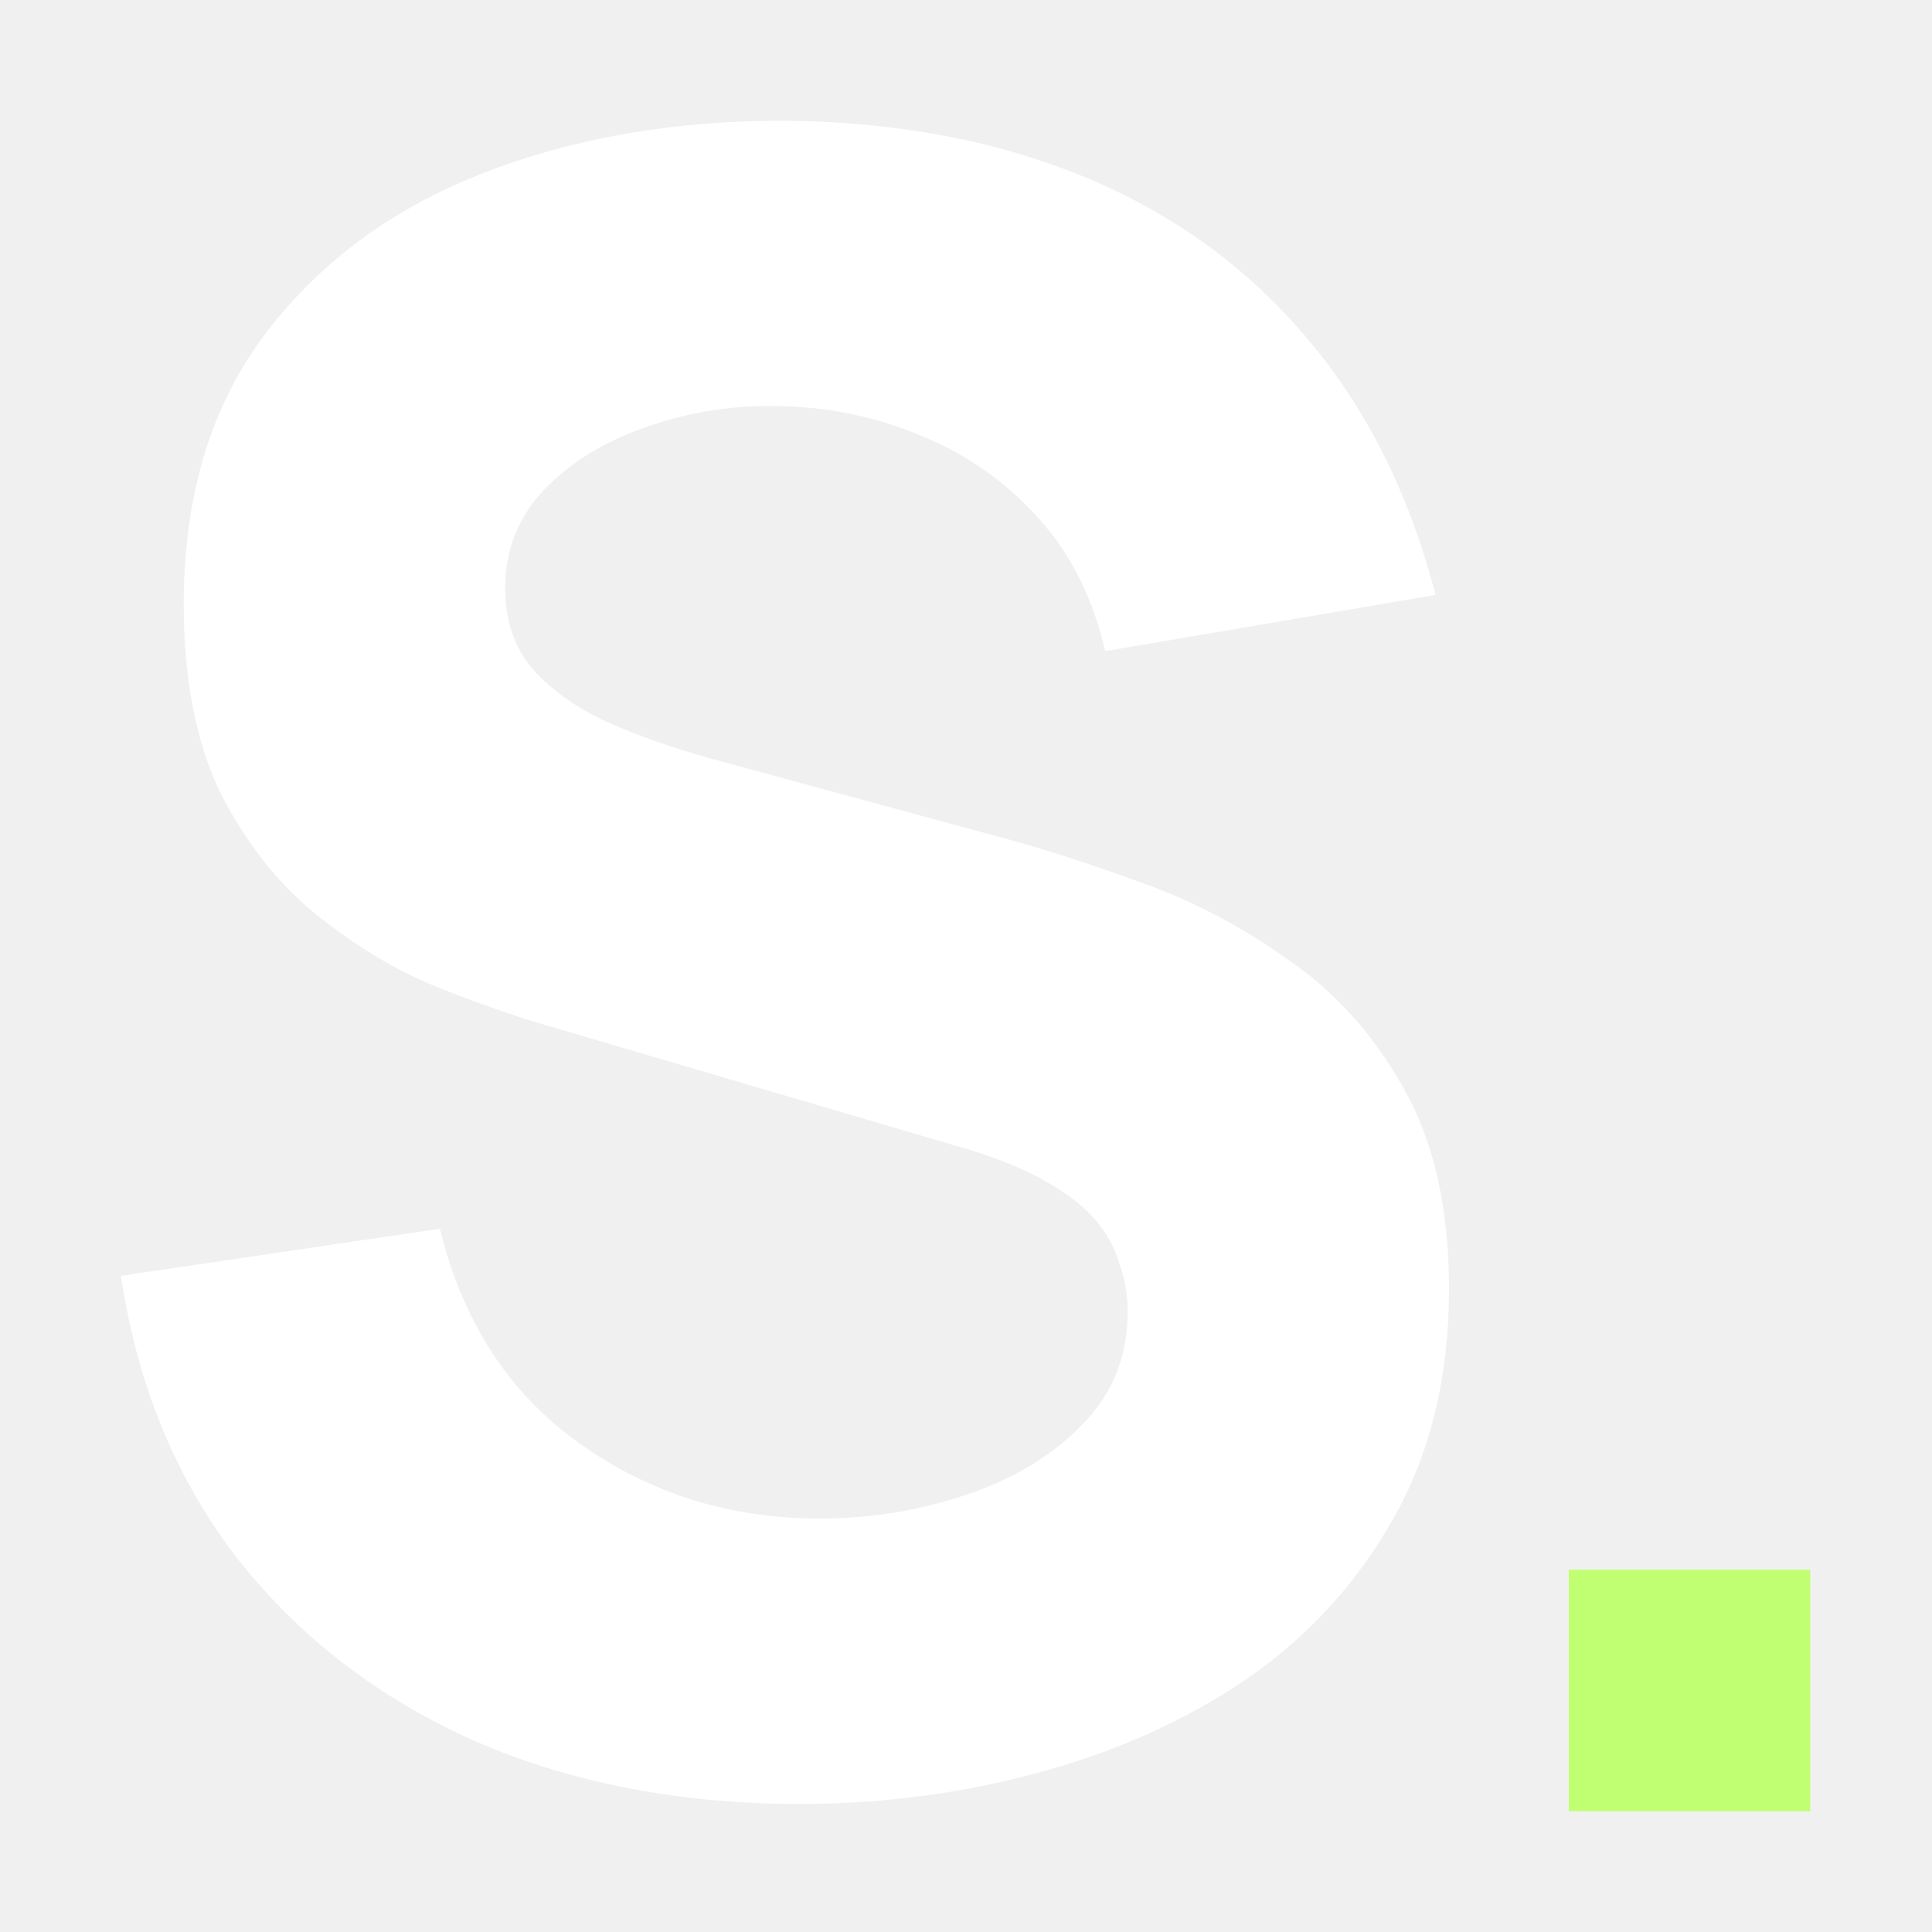
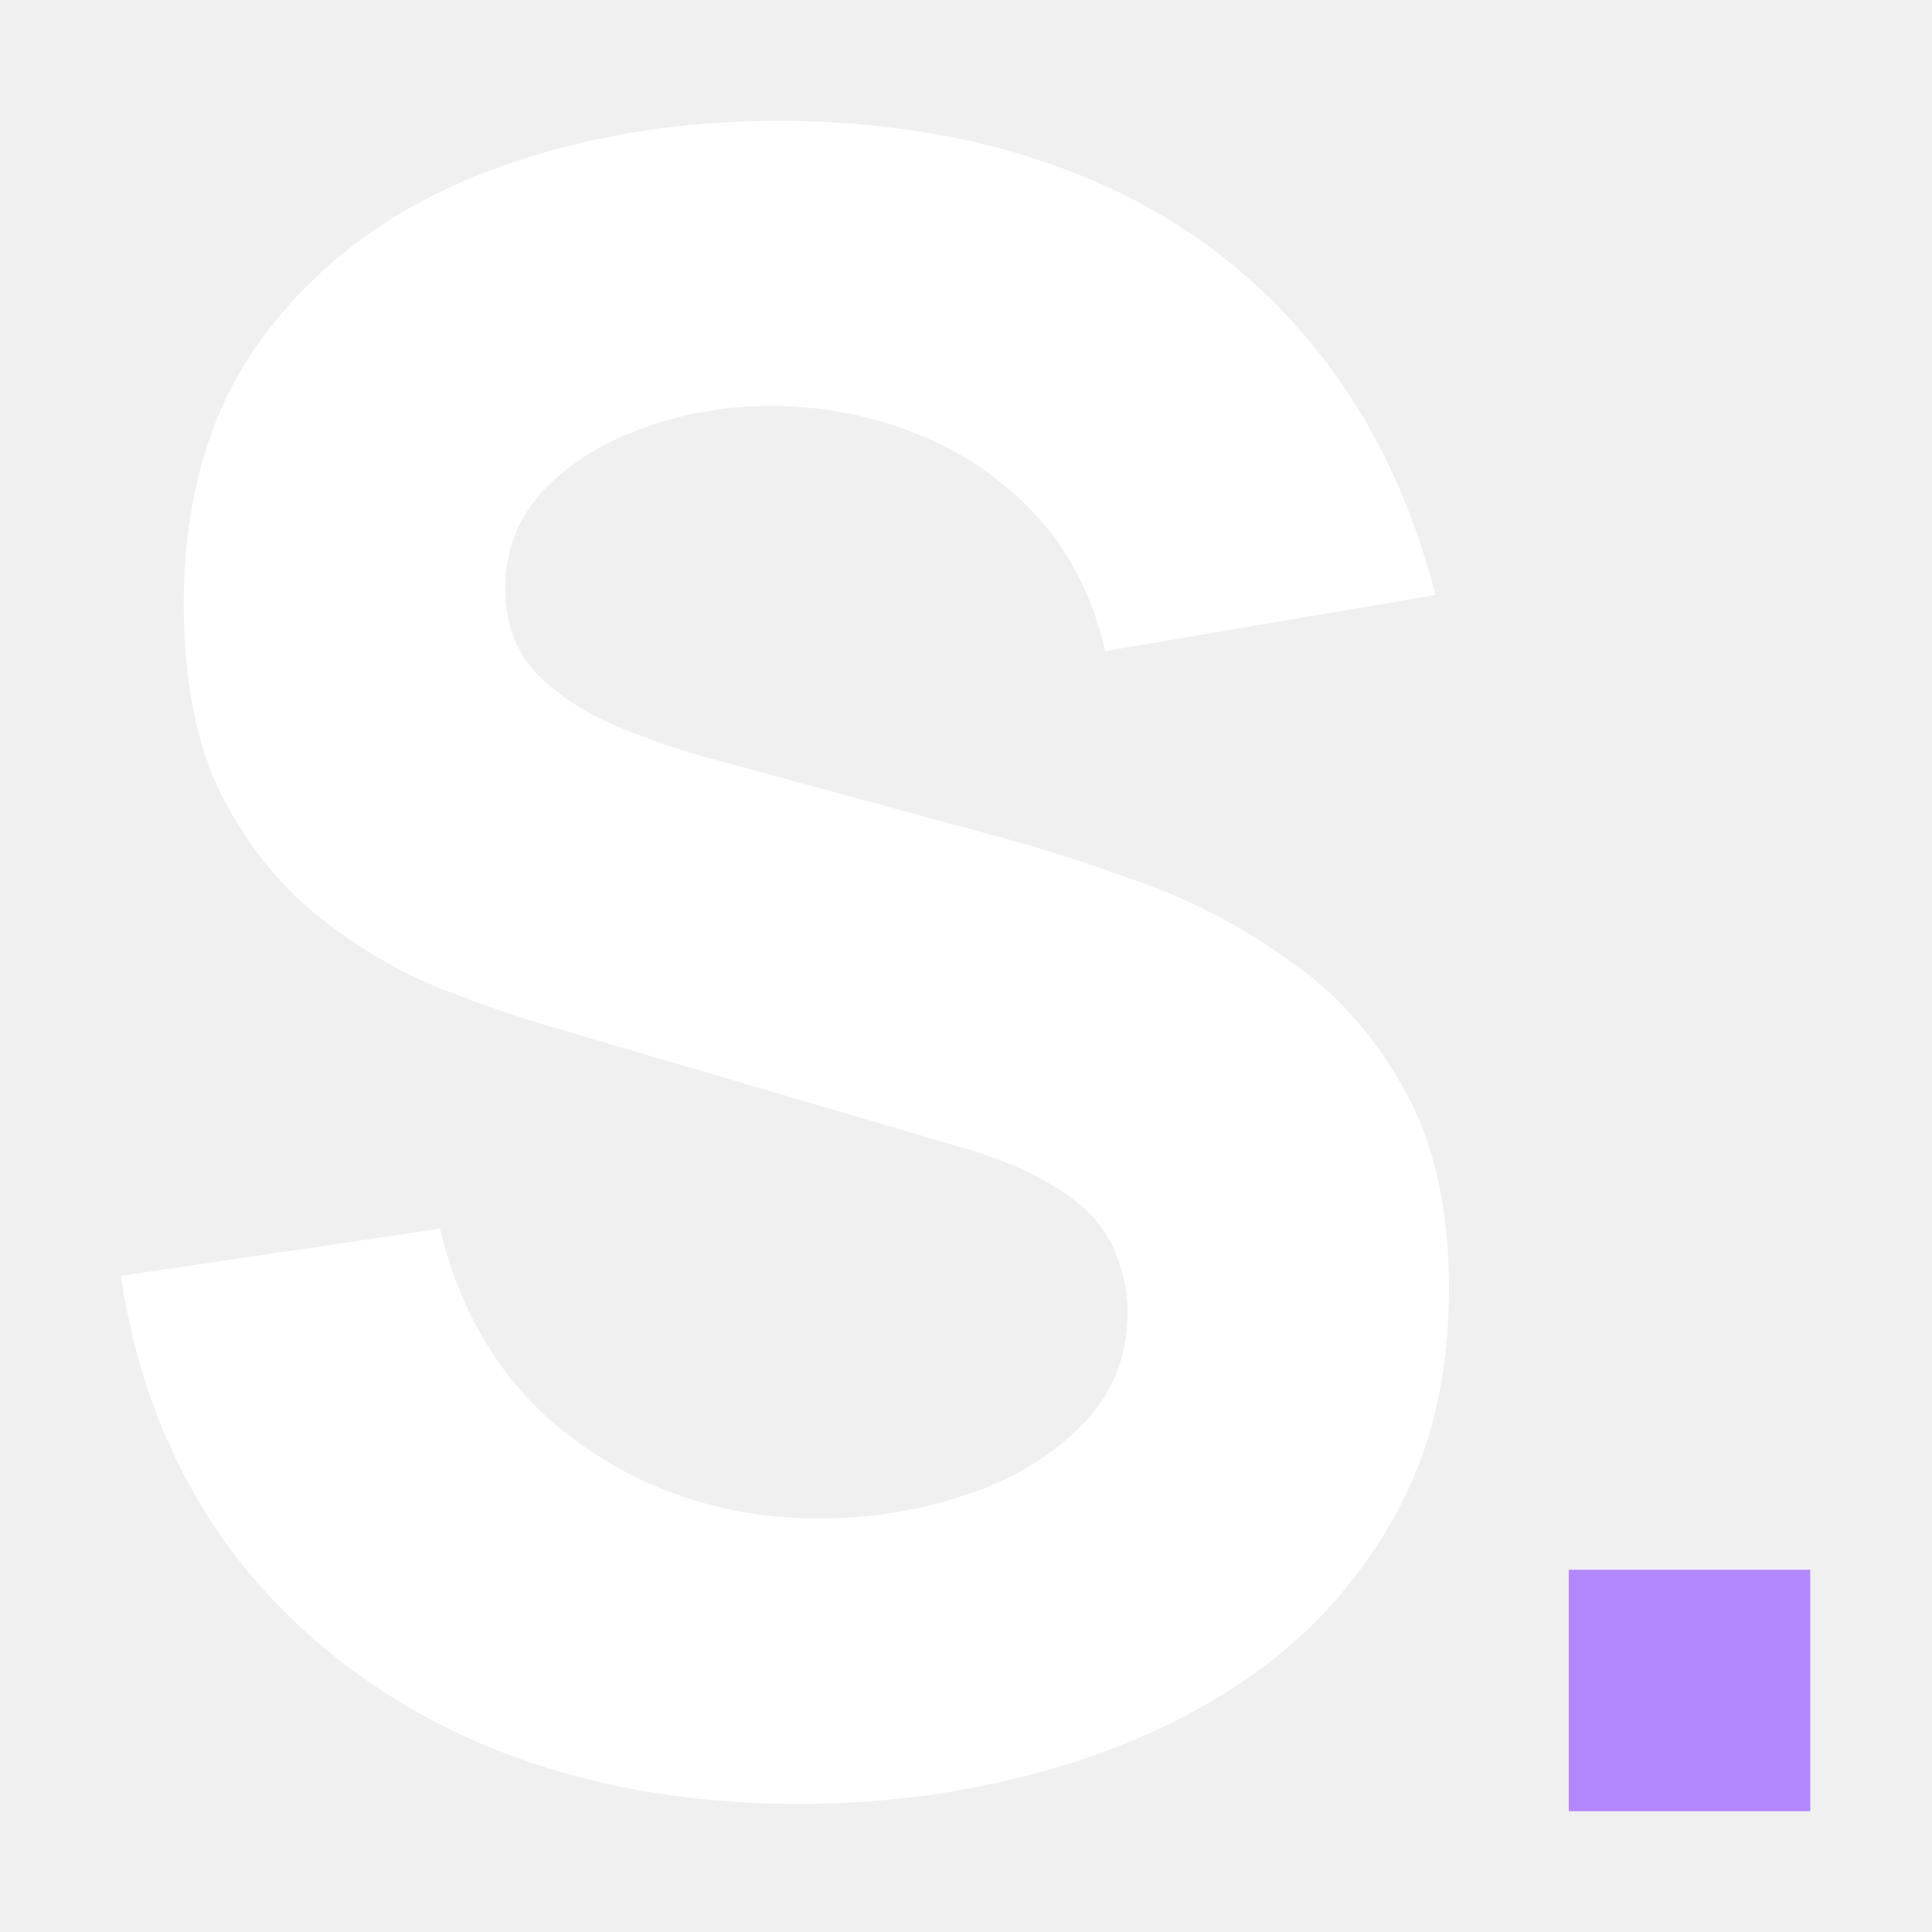
<svg xmlns="http://www.w3.org/2000/svg" width="32" height="32" viewBox="0 0 32 32" fill="none">
-   <path d="M25.984 30V26H29.984V30H25.984Z" fill="#C1FF72" />
+   <path d="M25.984 30V26H29.984V30H25.984Z" fill="#B388FF" />
  <path d="M13.243 29.879C11.258 29.879 9.465 29.532 7.864 28.837C6.276 28.13 4.967 27.125 3.938 25.822C2.92 24.507 2.275 22.944 2.002 21.132L7.287 20.351C7.66 21.889 8.429 23.074 9.595 23.905C10.761 24.737 12.089 25.152 13.578 25.152C14.409 25.152 15.216 25.022 15.997 24.761C16.779 24.501 17.418 24.116 17.914 23.608C18.423 23.099 18.677 22.472 18.677 21.728C18.677 21.455 18.634 21.194 18.547 20.946C18.473 20.686 18.342 20.444 18.156 20.22C17.97 19.997 17.703 19.786 17.356 19.588C17.021 19.389 16.593 19.209 16.072 19.048L9.111 17.001C8.59 16.852 7.982 16.641 7.287 16.368C6.605 16.095 5.941 15.704 5.296 15.195C4.651 14.687 4.111 14.017 3.677 13.185C3.255 12.342 3.044 11.281 3.044 10.003C3.044 8.204 3.497 6.709 4.403 5.518C5.309 4.327 6.518 3.44 8.032 2.856C9.546 2.273 11.221 1.988 13.057 2C14.905 2.025 16.556 2.342 18.007 2.95C19.459 3.557 20.675 4.445 21.655 5.611C22.635 6.765 23.342 8.179 23.777 9.854L18.305 10.785C18.107 9.916 17.741 9.184 17.207 8.589C16.674 7.993 16.035 7.54 15.29 7.23C14.558 6.92 13.789 6.752 12.982 6.728C12.188 6.703 11.438 6.814 10.73 7.063C10.036 7.298 9.465 7.646 9.018 8.105C8.584 8.564 8.367 9.11 8.367 9.742C8.367 10.326 8.547 10.803 8.907 11.175C9.266 11.535 9.719 11.827 10.265 12.05C10.811 12.274 11.37 12.46 11.94 12.609L16.593 13.874C17.288 14.06 18.057 14.308 18.901 14.618C19.744 14.916 20.551 15.338 21.32 15.884C22.102 16.418 22.741 17.125 23.237 18.006C23.746 18.887 24 20.003 24 21.356C24 22.795 23.696 24.054 23.088 25.134C22.492 26.201 21.686 27.088 20.669 27.795C19.651 28.49 18.497 29.011 17.207 29.358C15.929 29.706 14.608 29.879 13.243 29.879Z" fill="white" />
</svg>
